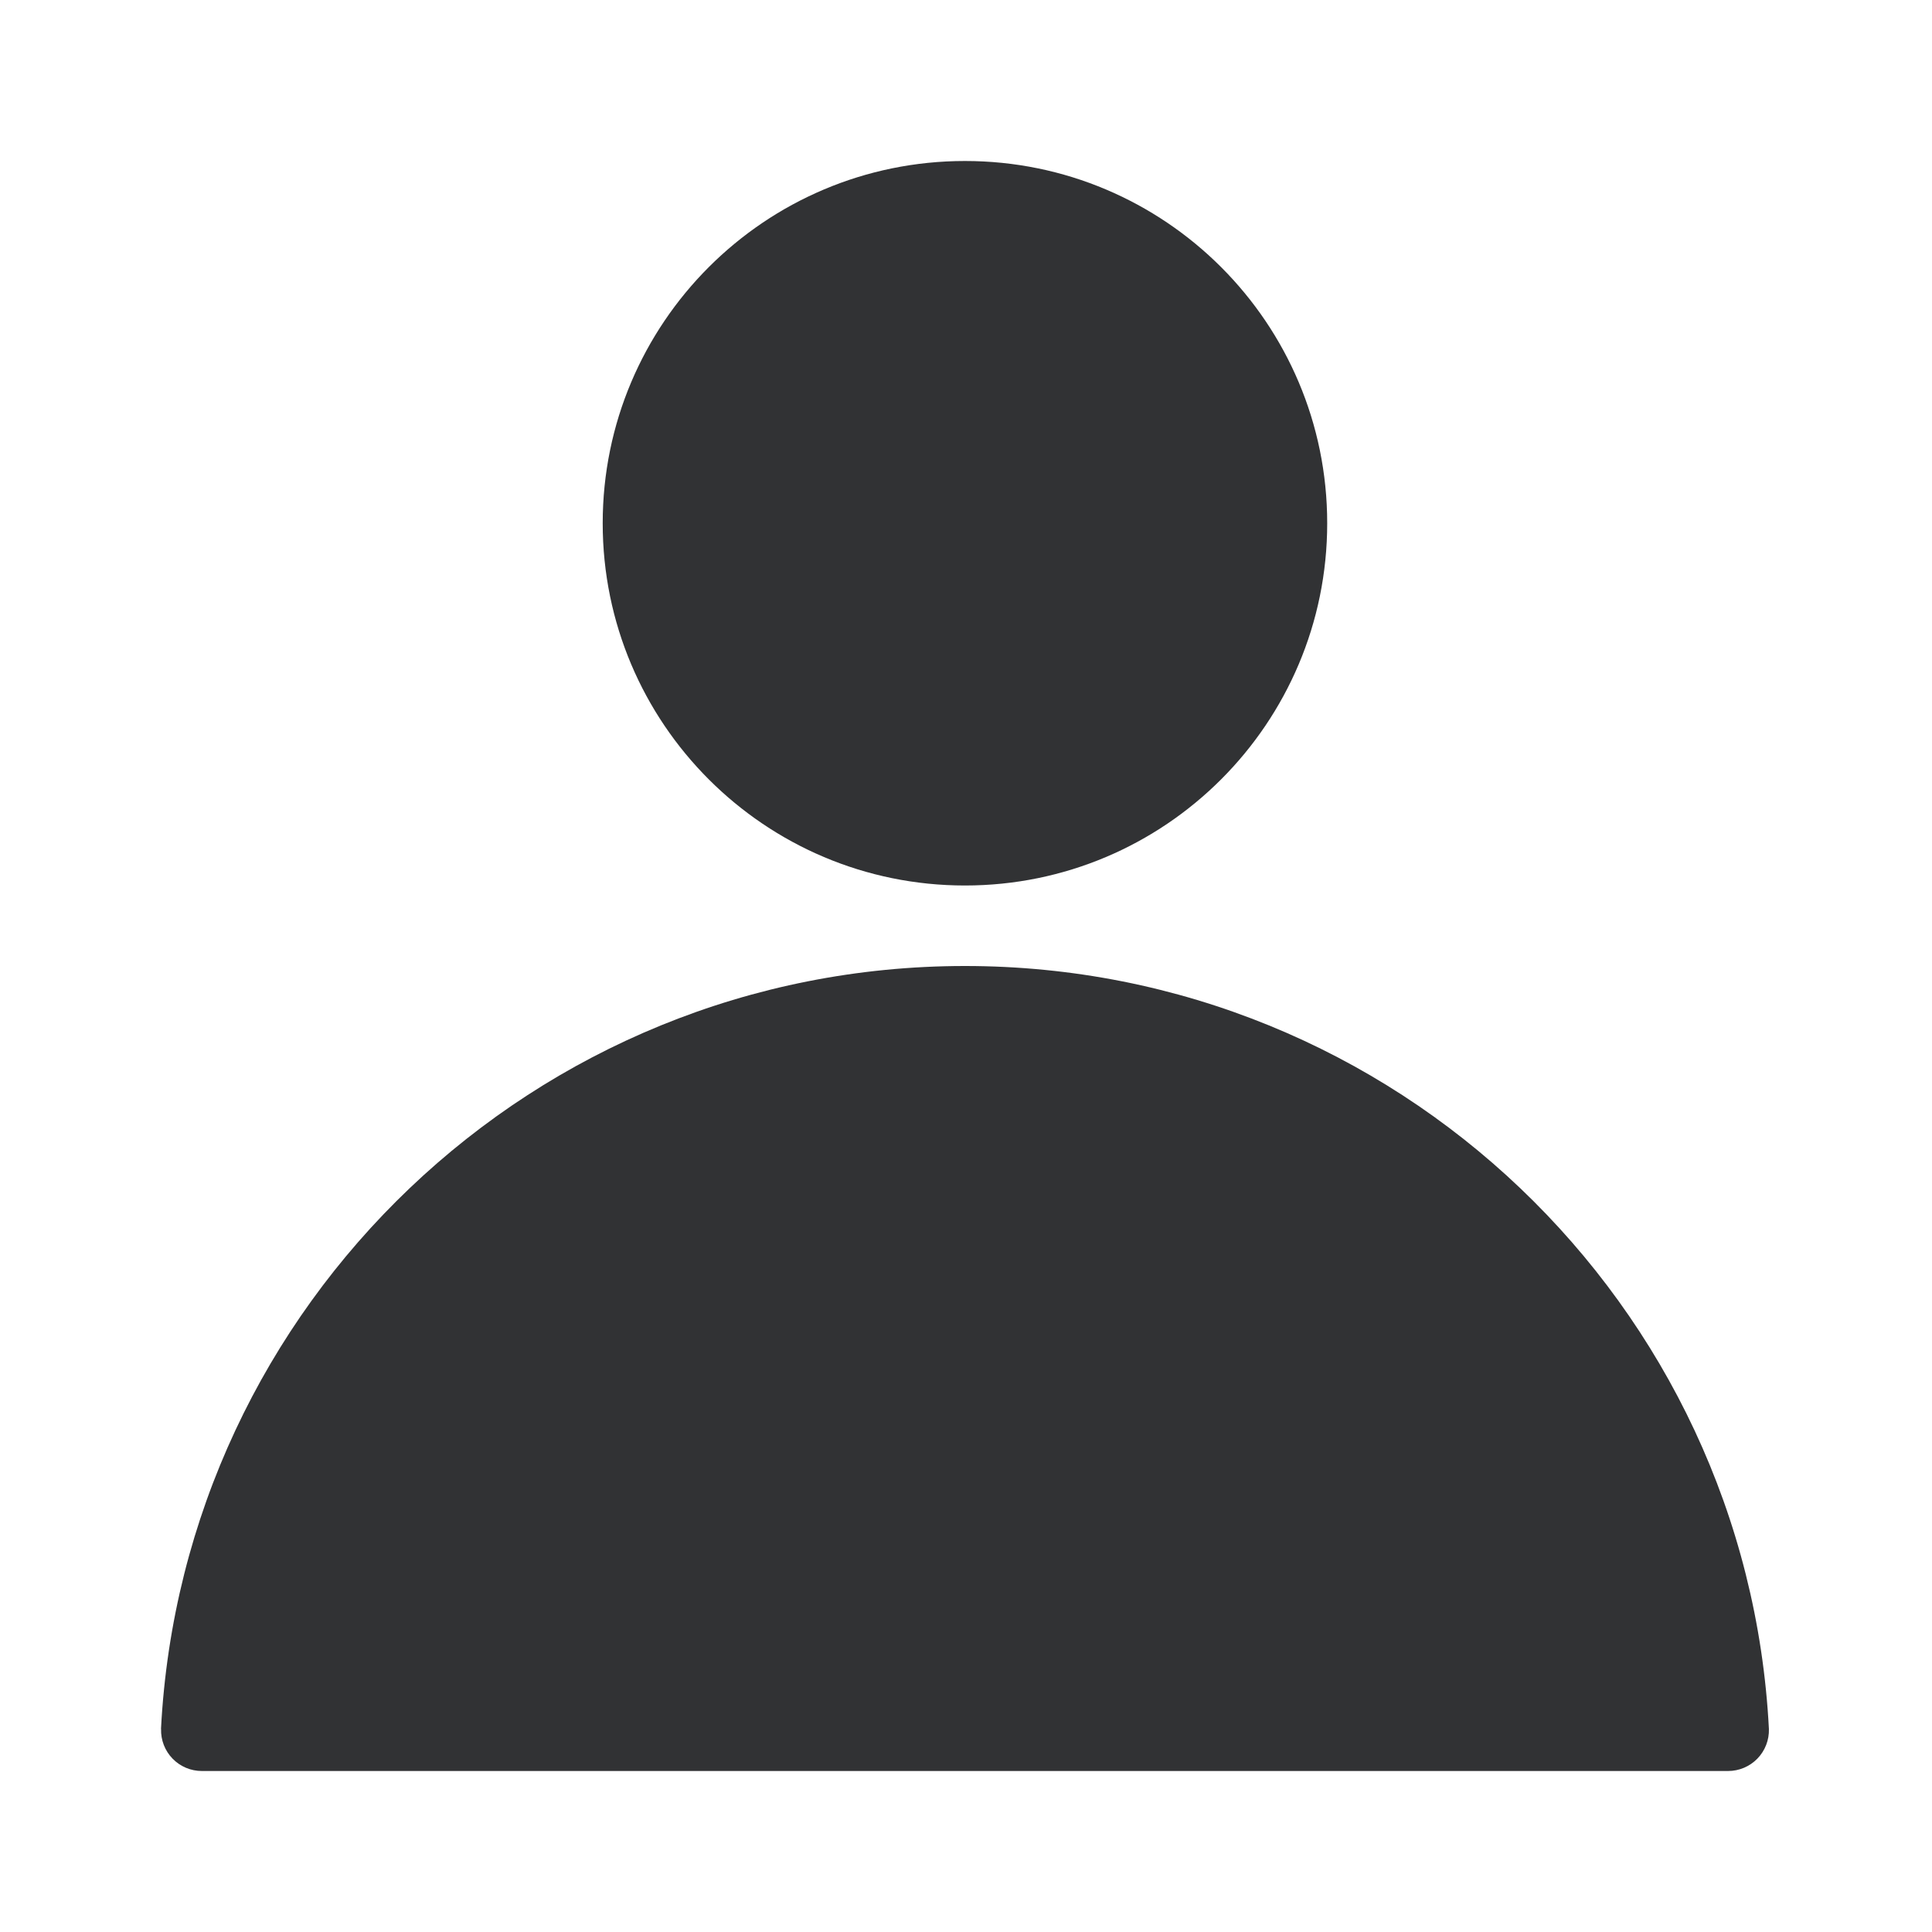
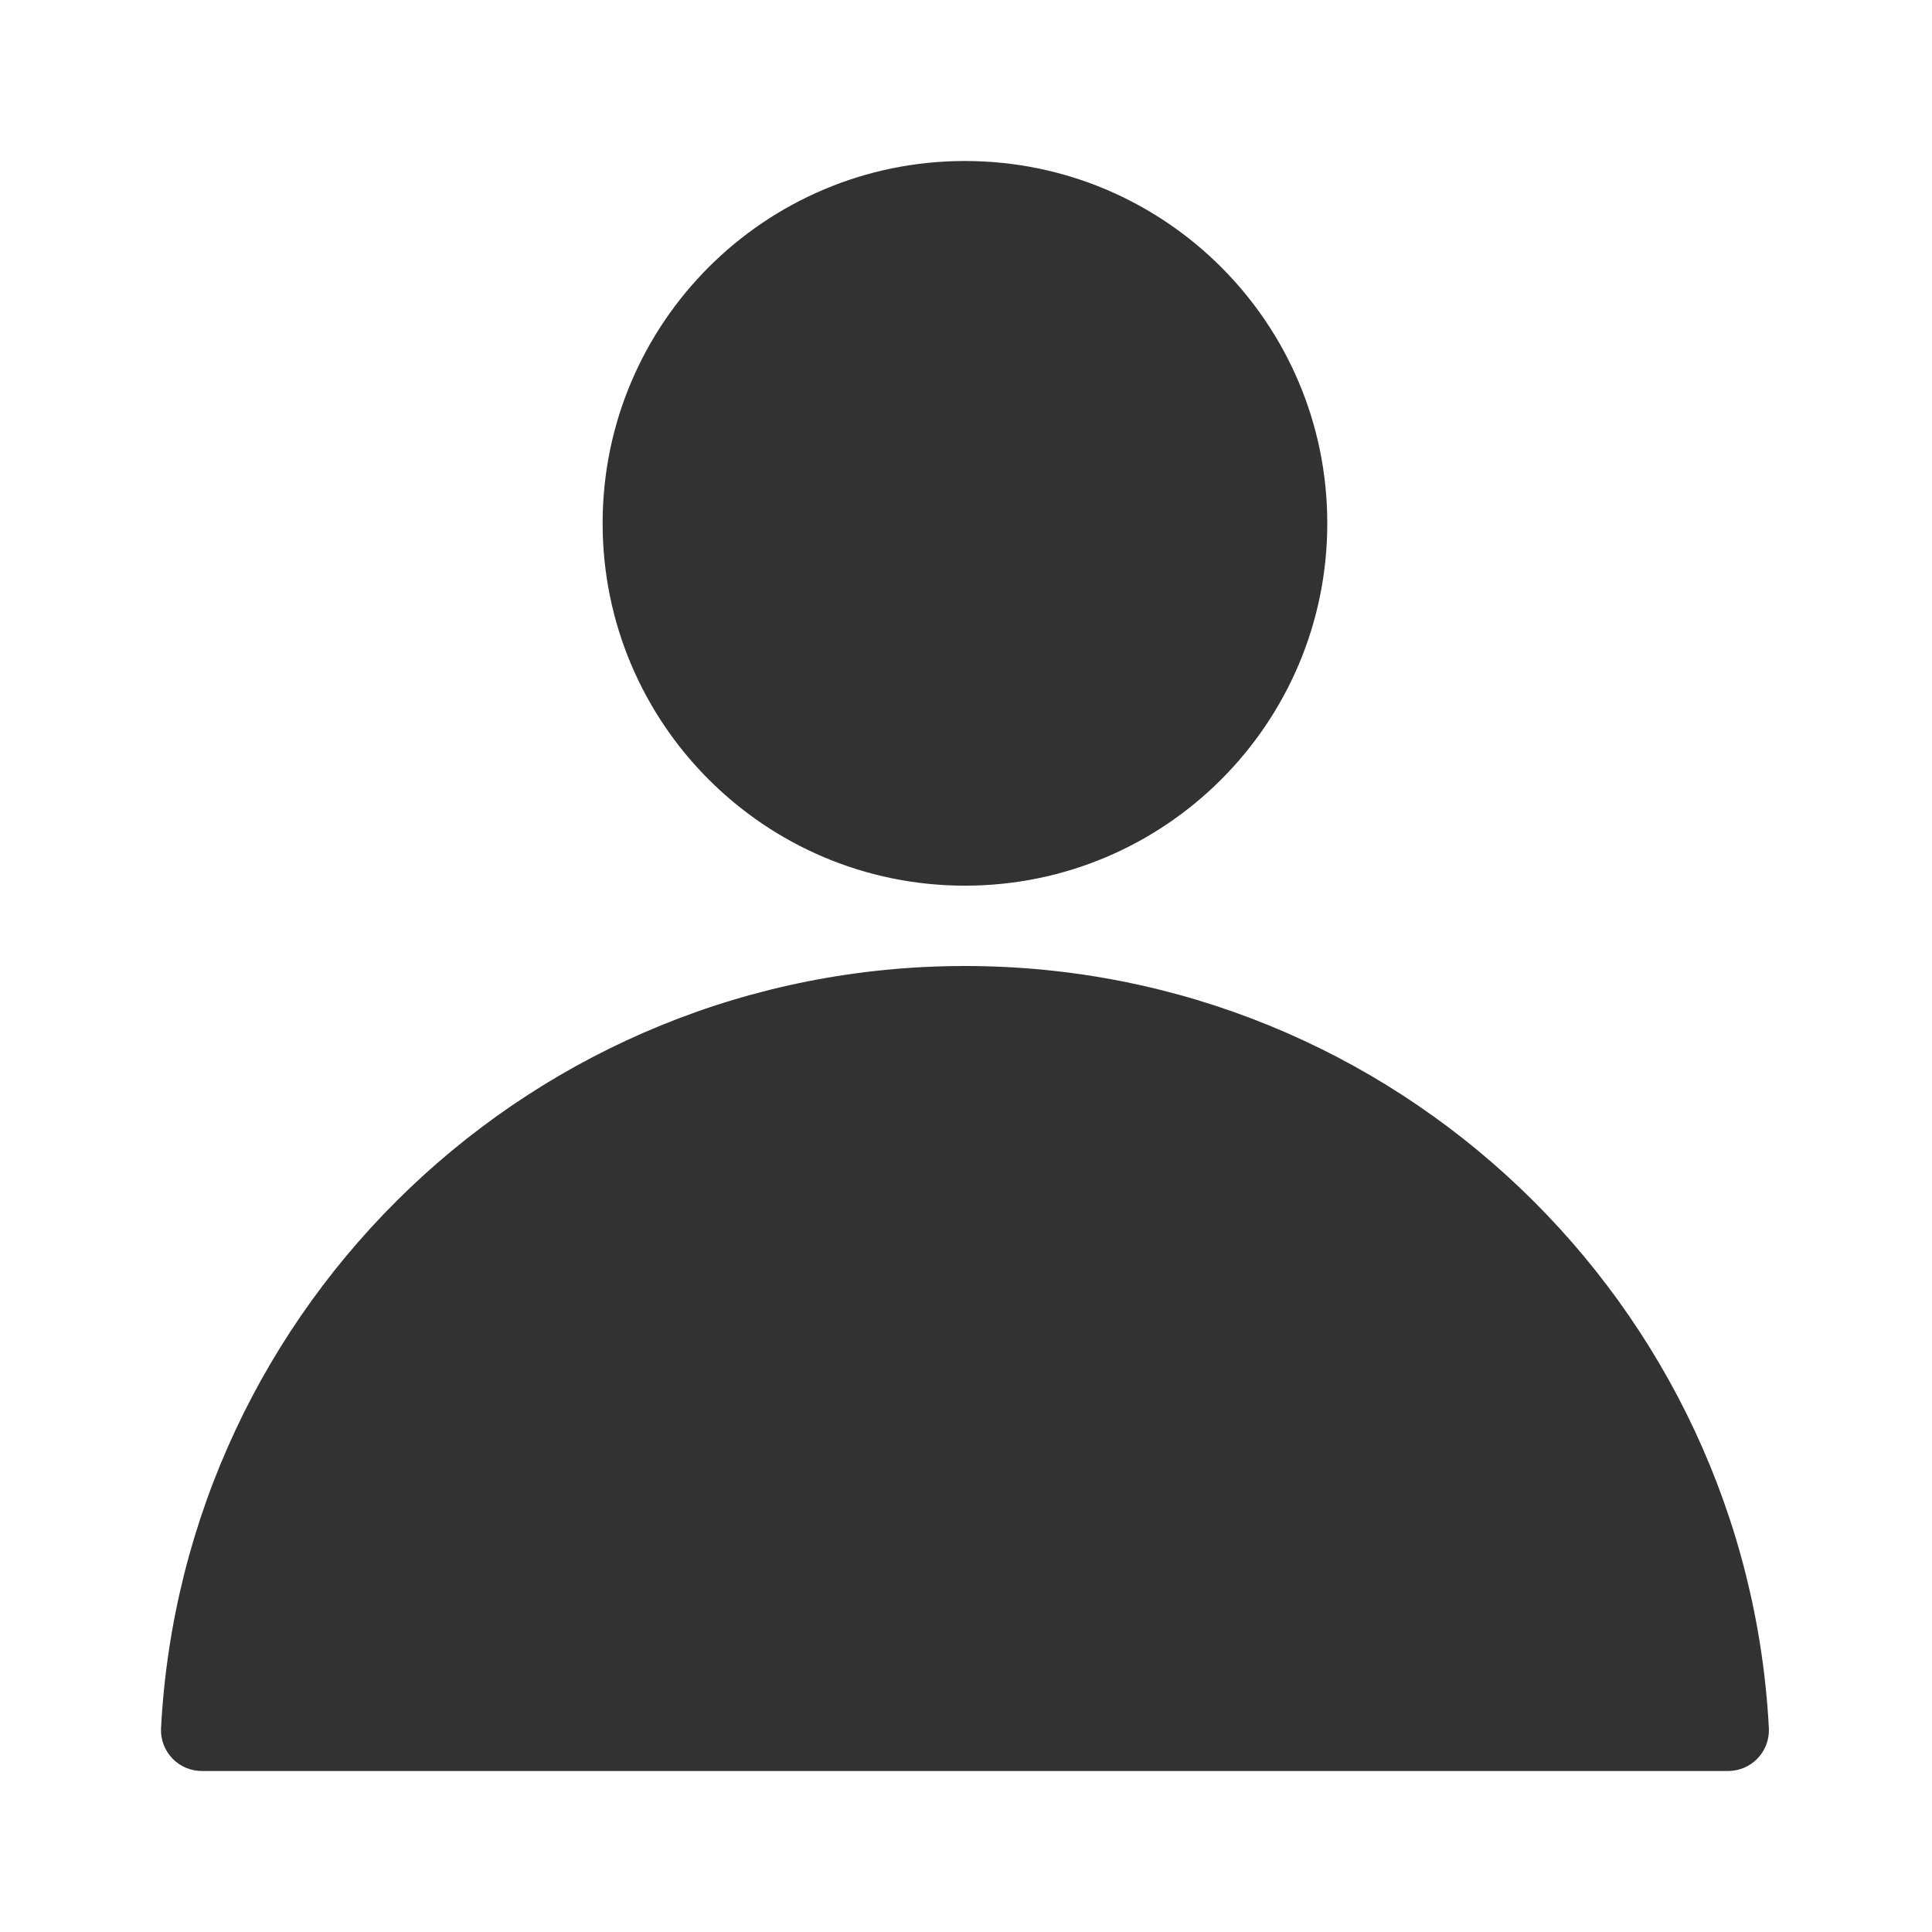
<svg xmlns="http://www.w3.org/2000/svg" width="24" height="24" fill="none" viewBox="0 0 24 24">
-   <path fill="#313234" fill-rule="evenodd" d="M16.487 6.5a4.5 4.5 0 1 1-9 0 4.5 4.5 0 0 1 9 0M2.001 21.478a.506.506 0 0 0 .507.522h18.959a.507.507 0 0 0 .507-.522c-.272-5.28-4.64-9.478-9.987-9.478S2.272 16.198 2 21.478" clip-rule="evenodd" />
+   <path fill="#313234" d="M11.987 12c5.348 0 9.715 4.198 9.987 9.478a.507.507 0 0 1-.507.522H2.508A.507.507 0 0 1 2 21.478C2.272 16.198 6.64 12 11.987 12m0-10a4.5 4.5 0 1 1 0 9.002 4.5 4.5 0 0 1 0-9.002" />
</svg>
